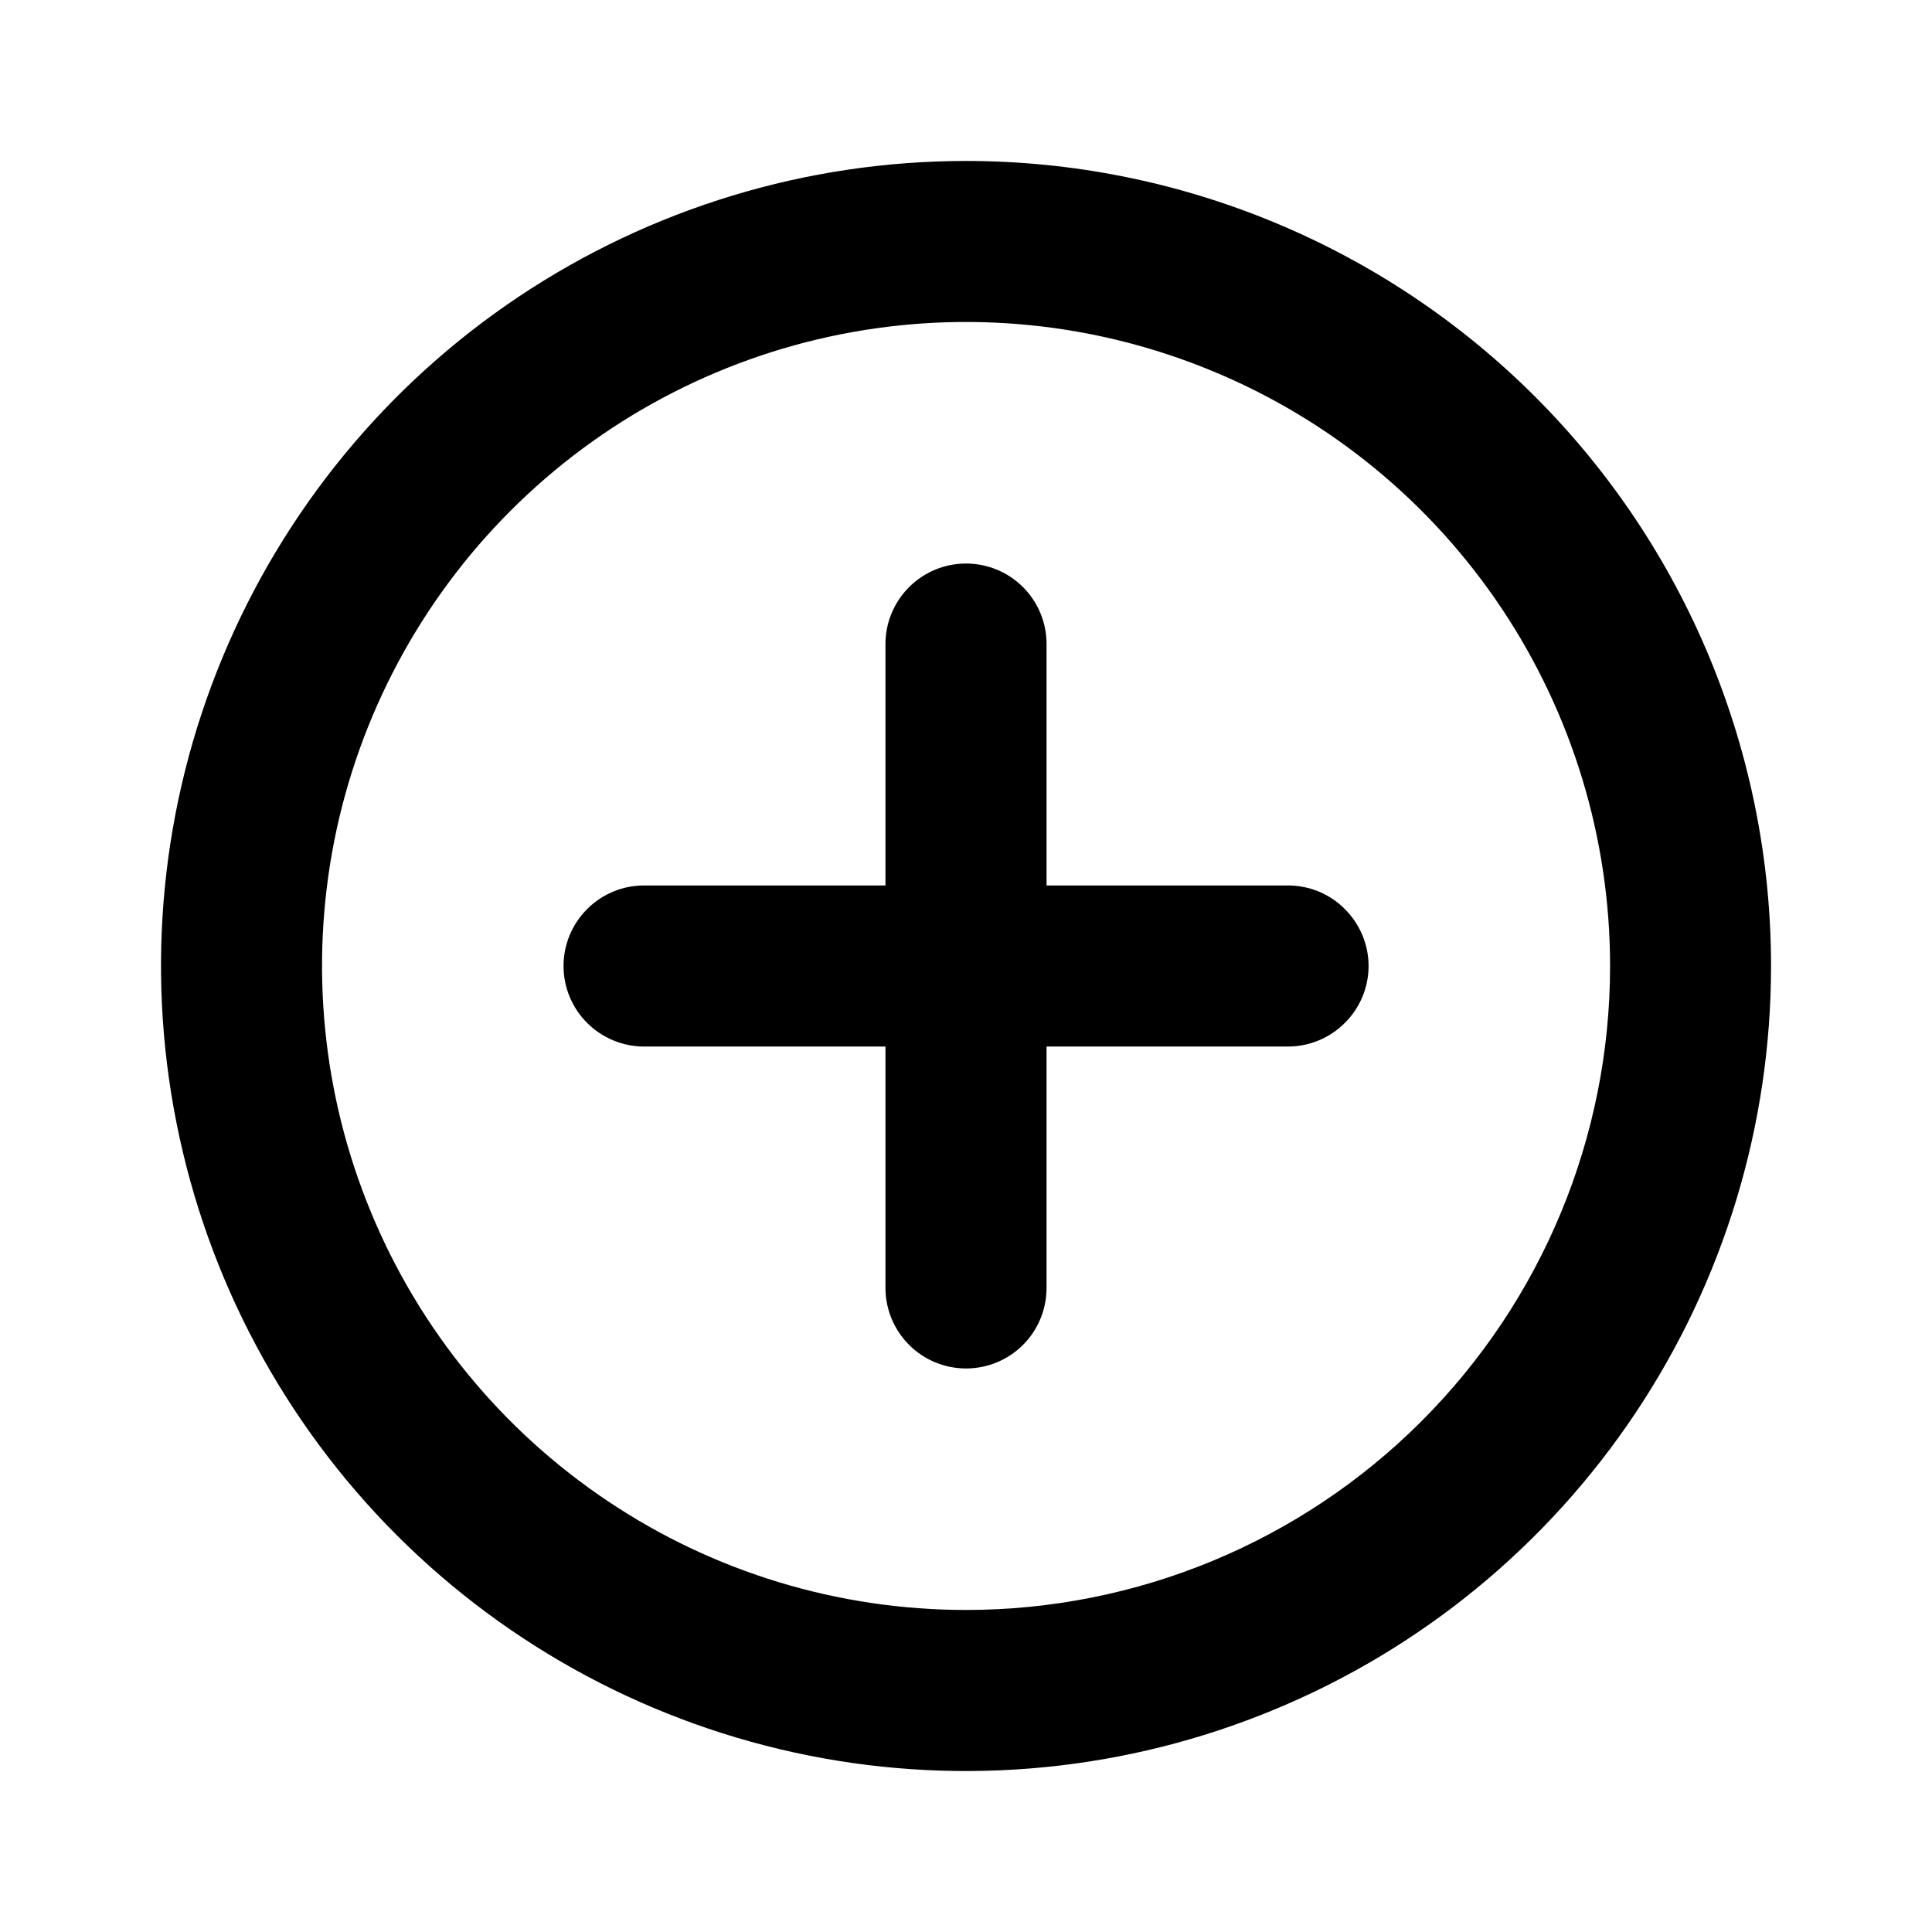
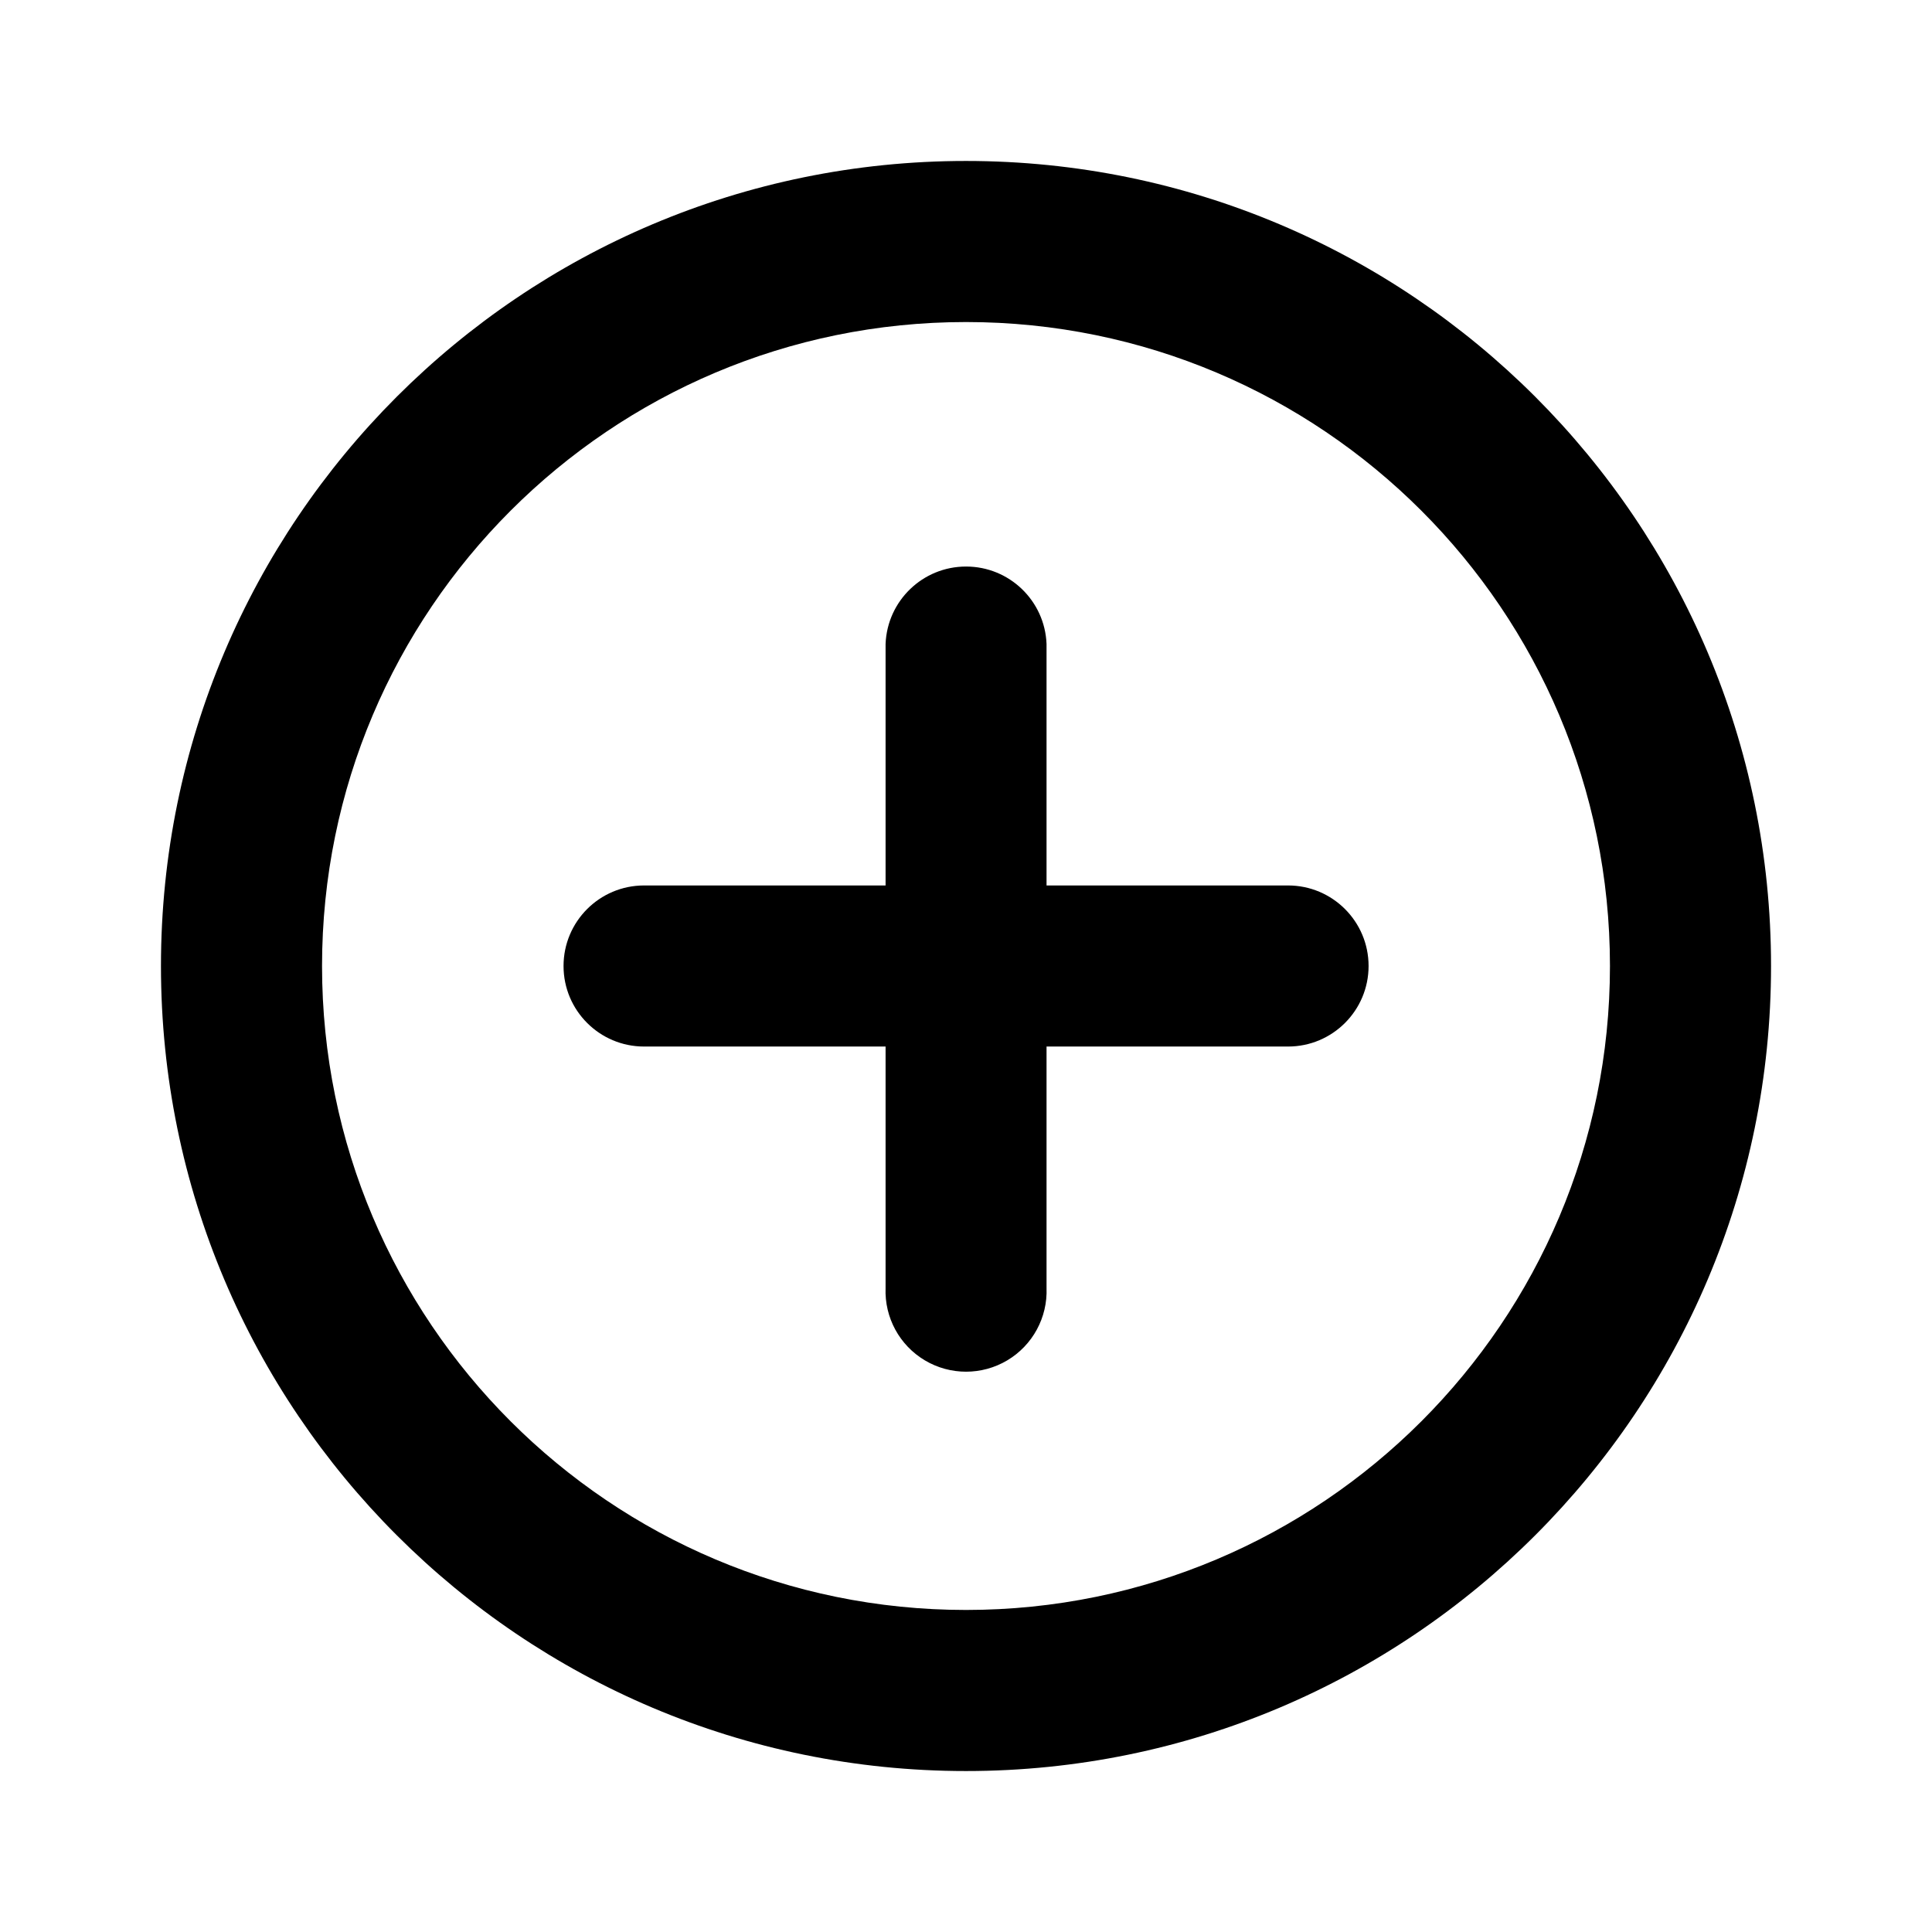
<svg xmlns="http://www.w3.org/2000/svg" width="16" height="16" viewBox="0 0 16 16" fill="none">
-   <path d="M8 1.333C6.682 1.333 5.393 1.724 4.296 2.457C3.2 3.189 2.346 4.231 1.841 5.449C1.336 6.667 1.204 8.007 1.462 9.301C1.719 10.594 2.354 11.782 3.286 12.714C4.218 13.646 5.406 14.281 6.7 14.539C7.993 14.796 9.333 14.664 10.551 14.159C11.77 13.655 12.811 12.8 13.543 11.704C14.276 10.607 14.667 9.318 14.667 8C14.667 7.124 14.494 6.258 14.159 5.449C13.824 4.64 13.333 3.905 12.714 3.286C12.095 2.667 11.36 2.176 10.551 1.841C9.743 1.506 8.876 1.333 8 1.333ZM8 13.333C6.945 13.333 5.914 13.021 5.037 12.434C4.16 11.848 3.476 11.015 3.073 10.041C2.669 9.066 2.564 7.994 2.769 6.959C2.975 5.925 3.483 4.975 4.229 4.229C4.975 3.483 5.925 2.975 6.96 2.769C7.994 2.563 9.067 2.669 10.041 3.073C11.016 3.476 11.849 4.16 12.435 5.037C13.021 5.914 13.334 6.945 13.334 8C13.334 9.414 12.772 10.771 11.771 11.771C10.771 12.771 9.415 13.333 8 13.333ZM10.667 7.333H8.667V5.333C8.667 5.156 8.597 4.987 8.472 4.862C8.347 4.737 8.177 4.667 8 4.667C7.823 4.667 7.654 4.737 7.529 4.862C7.404 4.987 7.333 5.156 7.333 5.333V7.333H5.333C5.157 7.333 4.987 7.403 4.862 7.529C4.737 7.654 4.667 7.823 4.667 8C4.667 8.177 4.737 8.346 4.862 8.471C4.987 8.596 5.157 8.667 5.333 8.667H7.333V10.667C7.333 10.843 7.404 11.013 7.529 11.138C7.654 11.263 7.823 11.333 8 11.333C8.177 11.333 8.347 11.263 8.472 11.138C8.597 11.013 8.667 10.843 8.667 10.667V8.667H10.667C10.844 8.667 11.013 8.596 11.138 8.471C11.263 8.346 11.334 8.177 11.334 8C11.334 7.823 11.263 7.654 11.138 7.529C11.013 7.403 10.844 7.333 10.667 7.333Z" fill="currentColor" />
+   <path d="M8 1.333a6.667 6.667 0 1 0 0 13.334A6.667 6.667 0 0 0 8 1.333Zm0 12A5.333 5.333 0 1 1 8 2.667a5.333 5.333 0 0 1 0 10.666Zm2.667-6h-2v-2a.667.667 0 0 0-1.333 0v2h-2a.667.667 0 0 0 0 1.334h2v2a.667.667 0 1 0 1.333 0v-2h2a.667.667 0 1 0 0-1.334Z" fill="currentColor" />
</svg>
